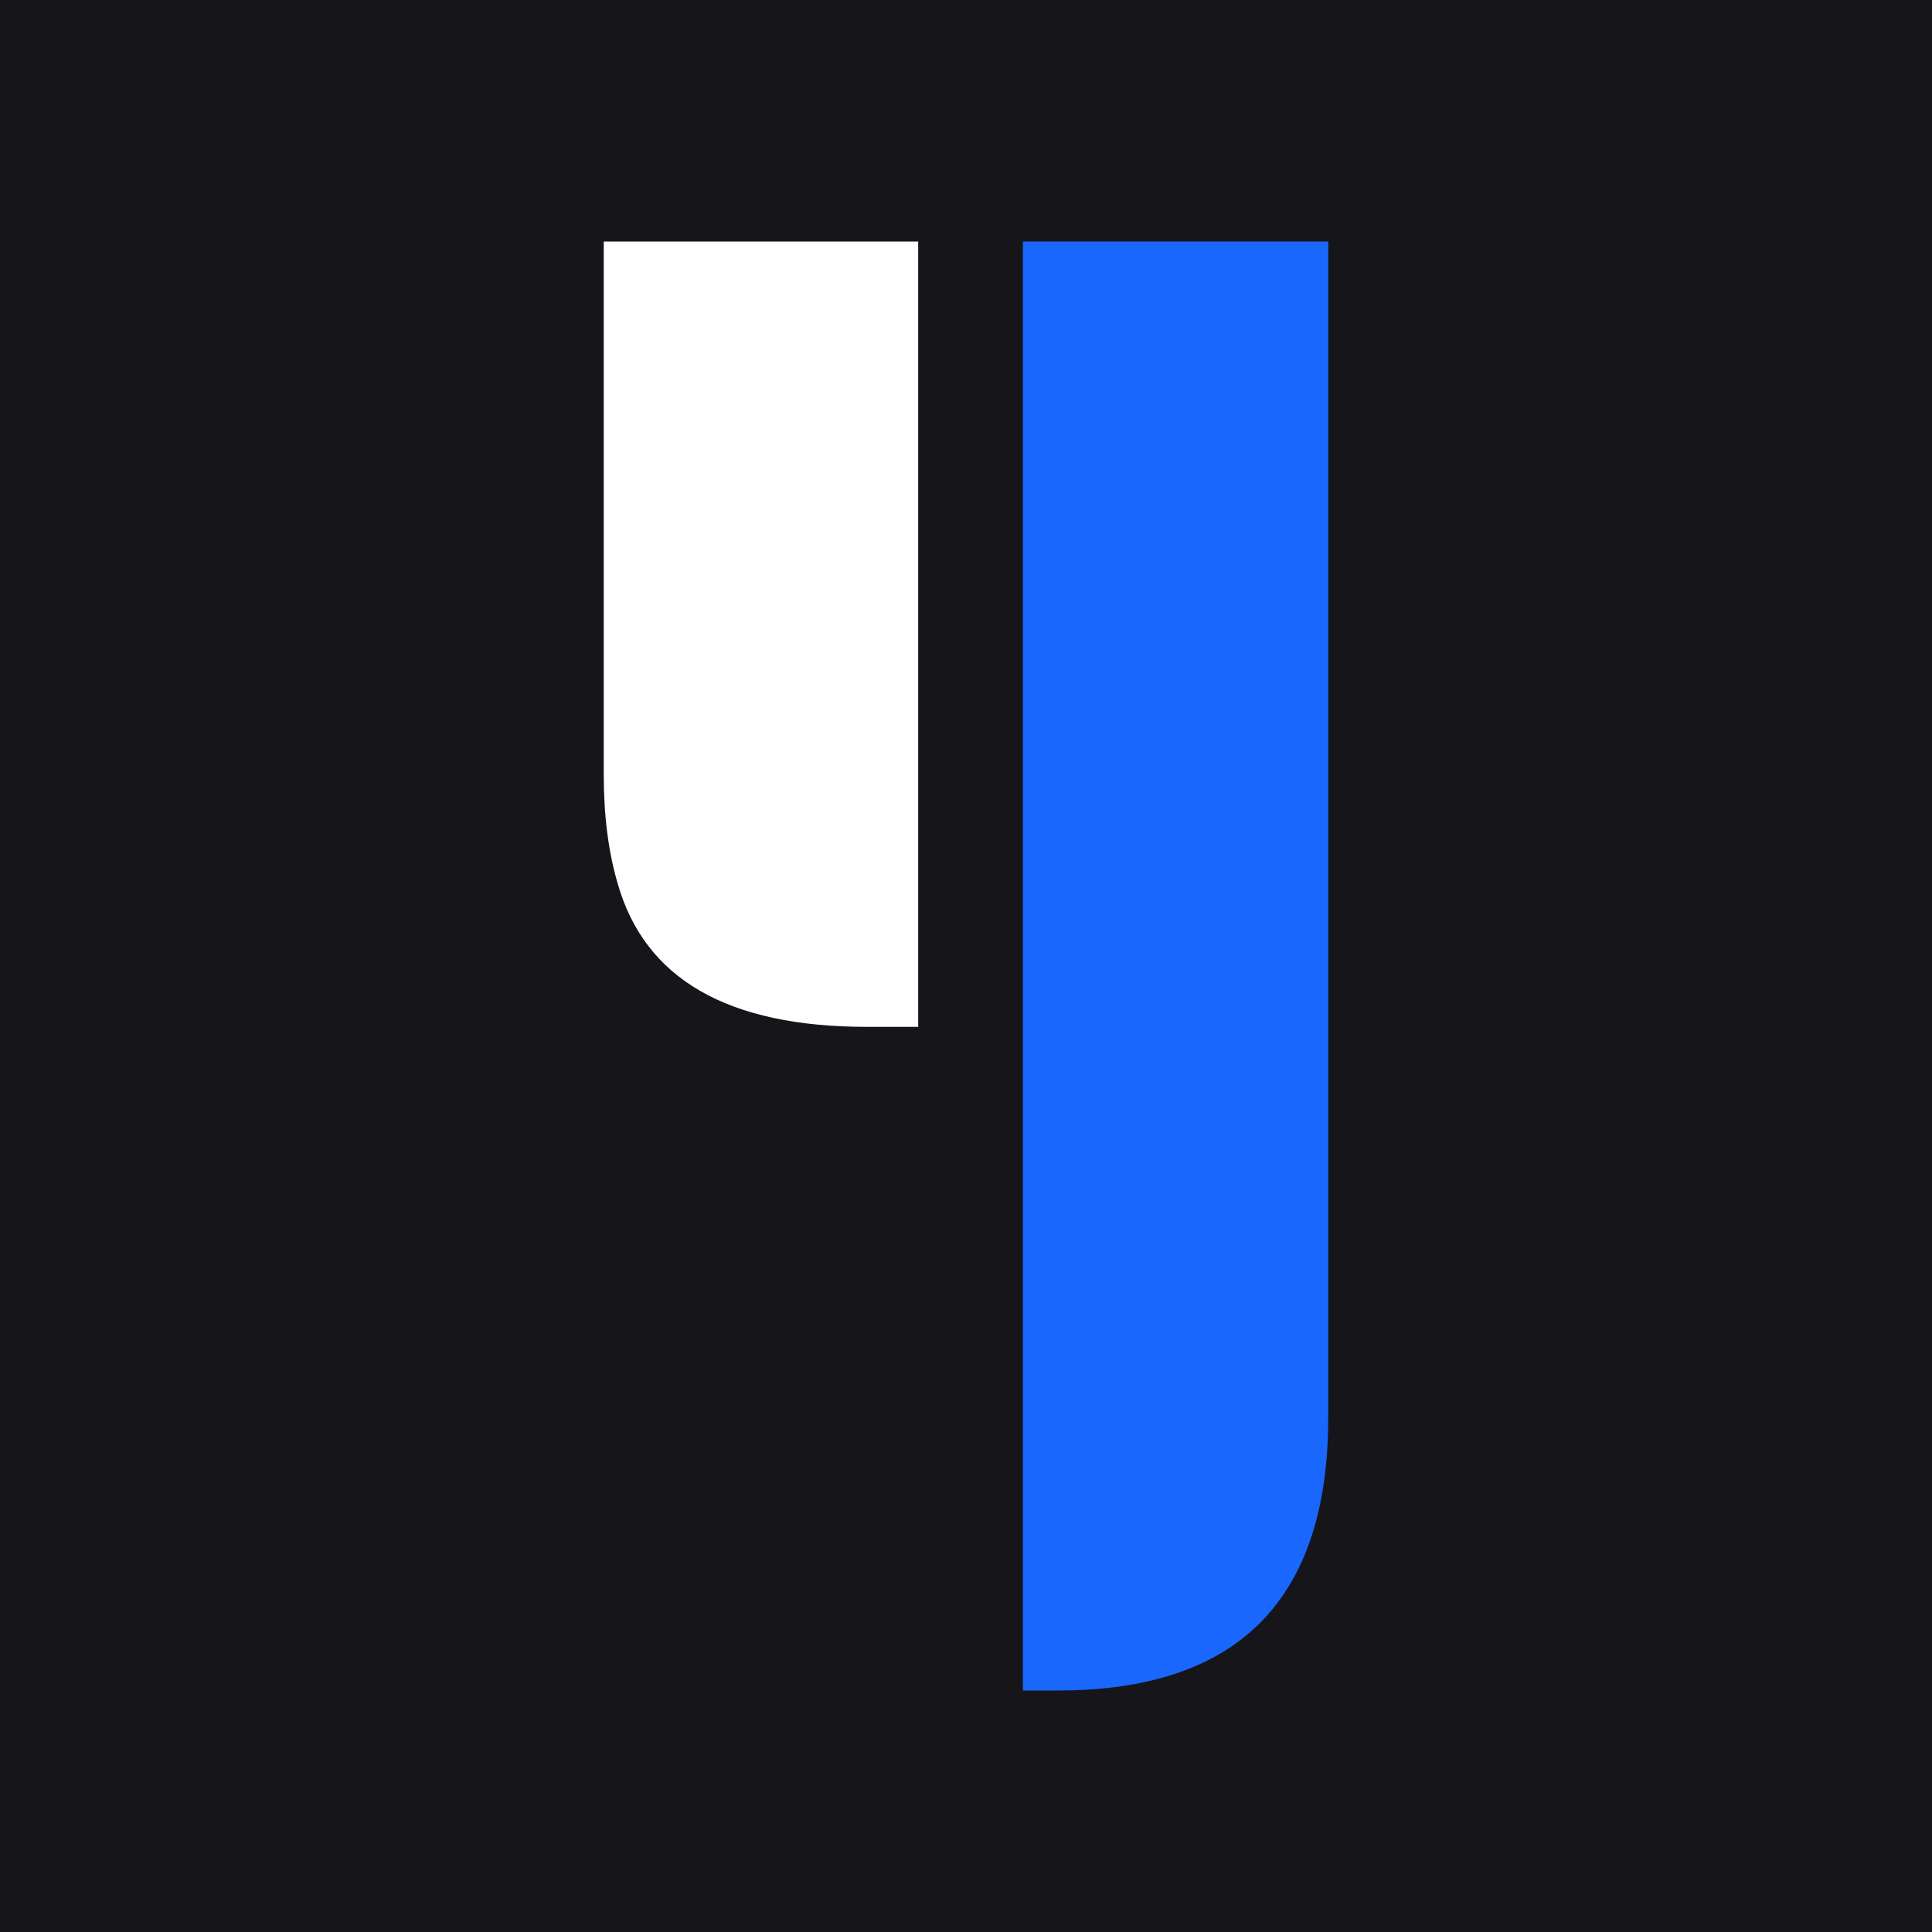
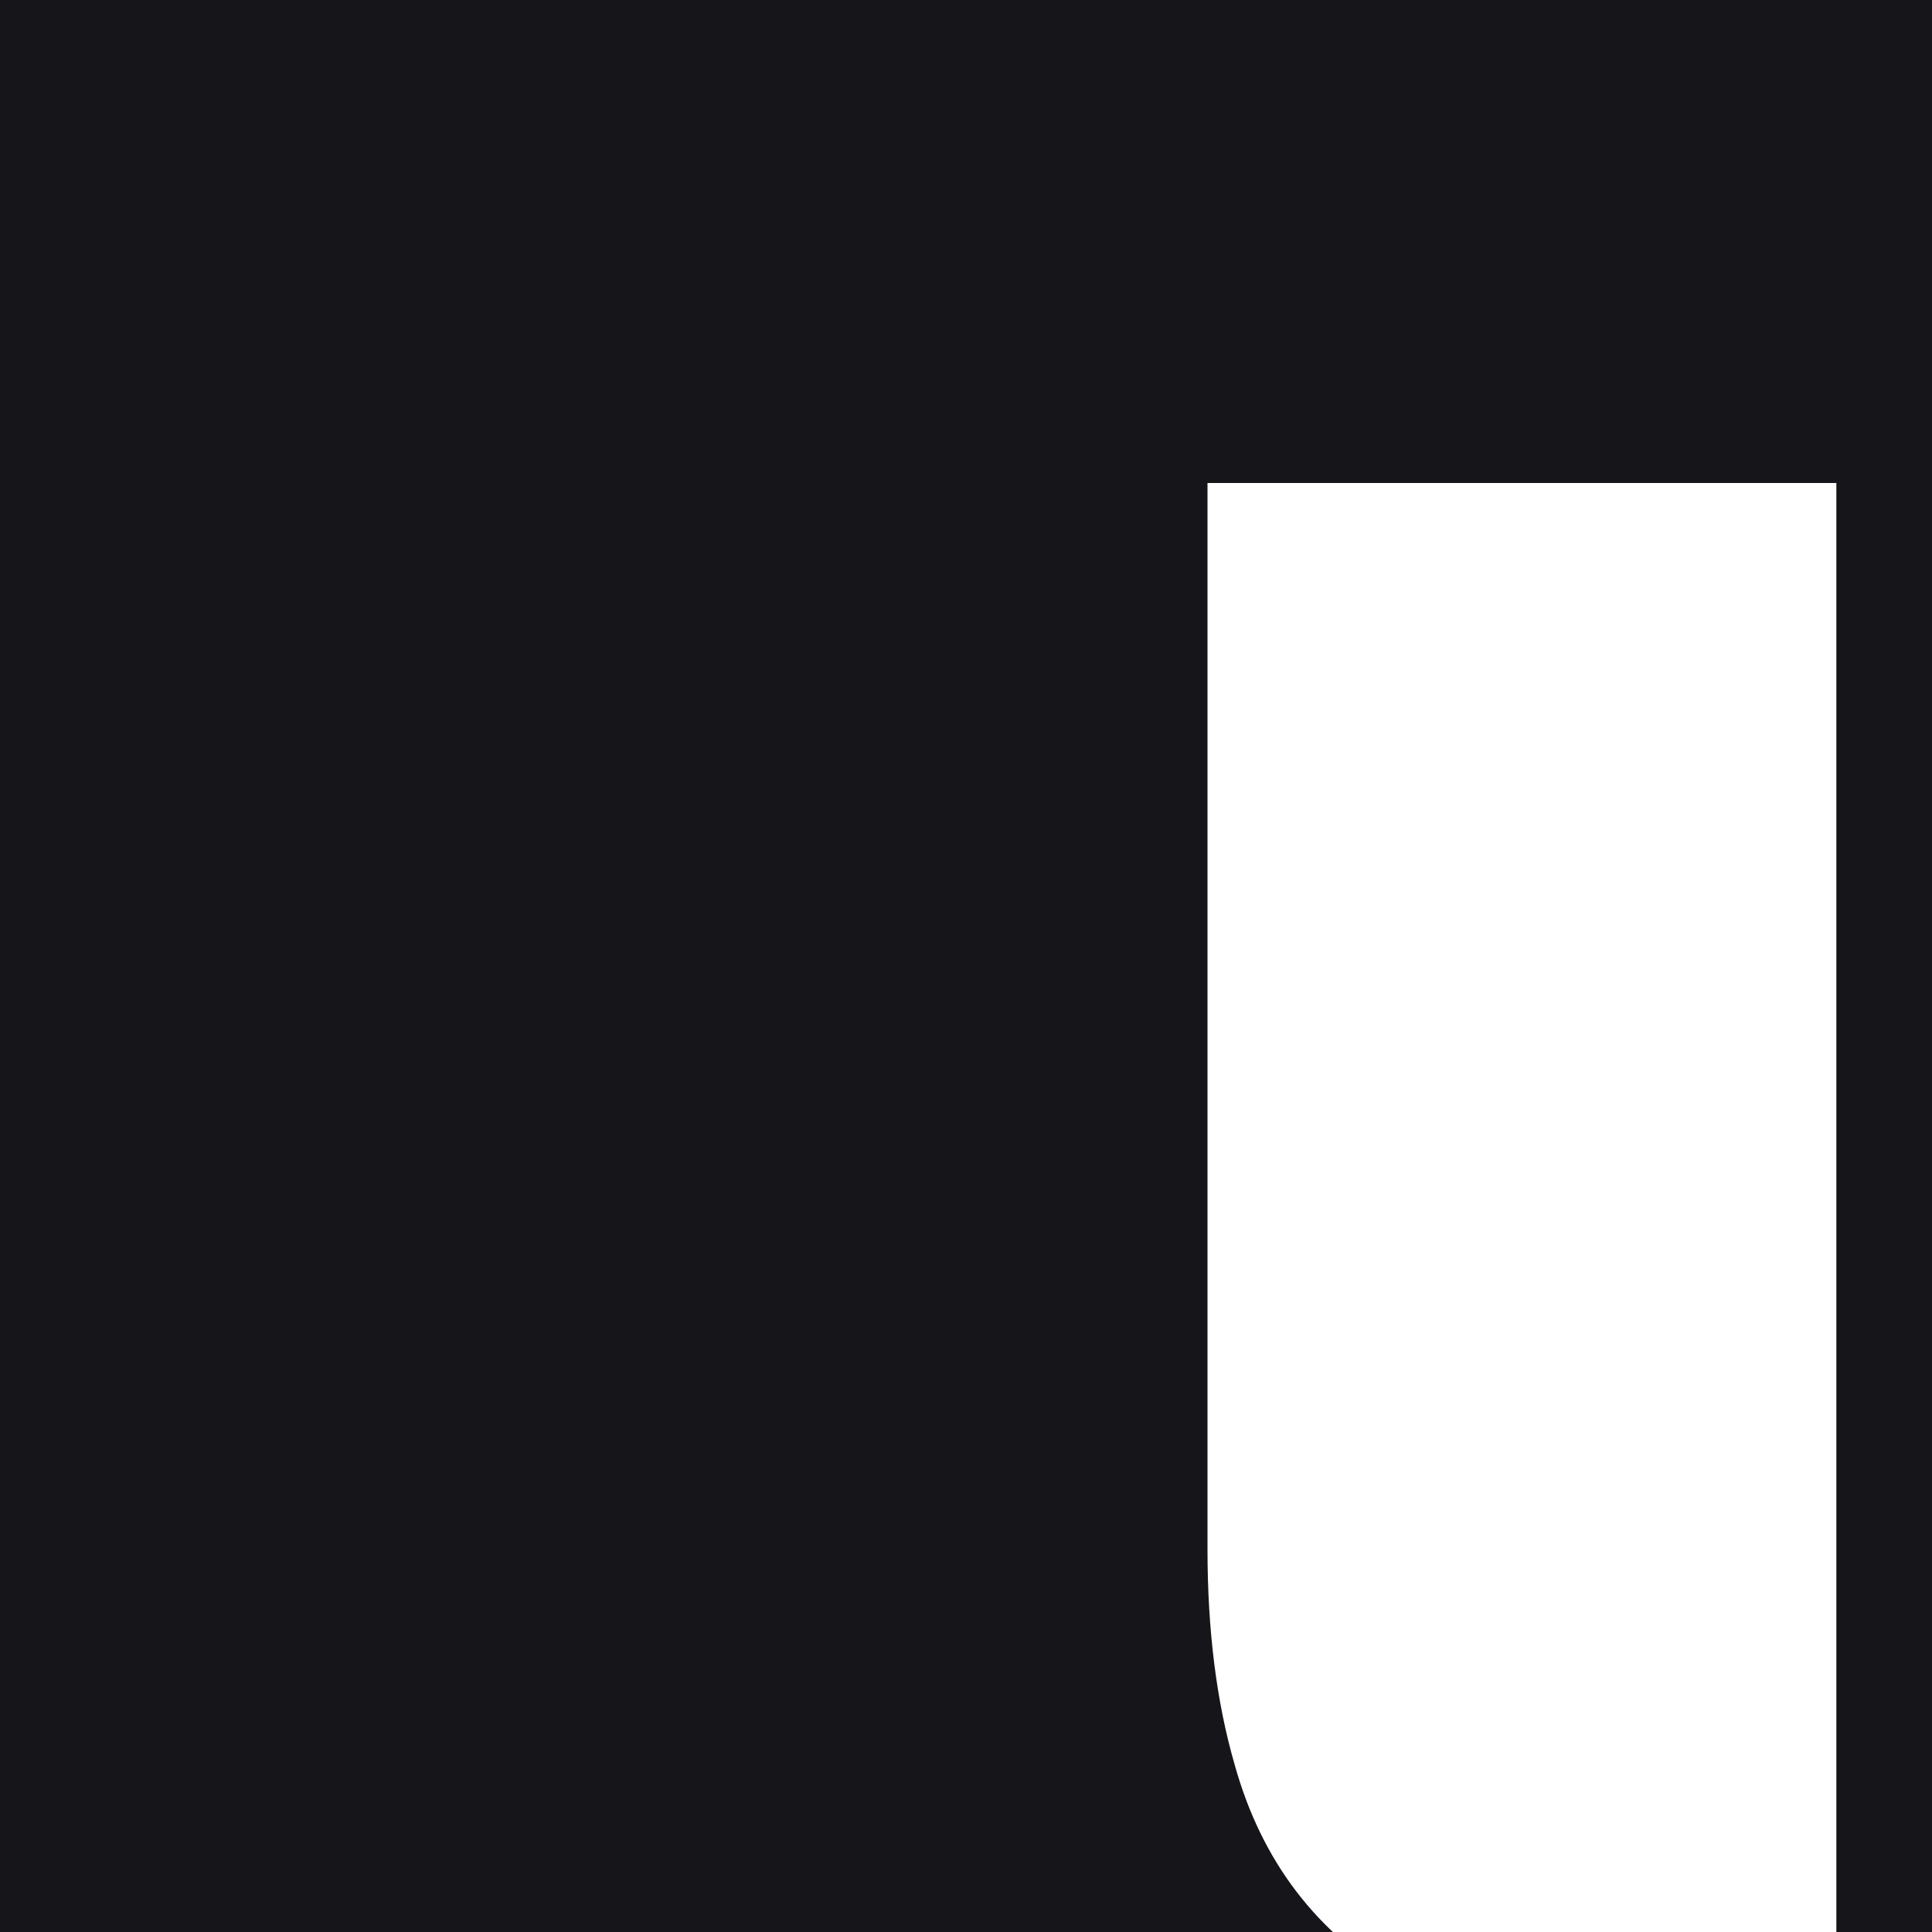
- <svg xmlns="http://www.w3.org/2000/svg" width="16" height="16" viewBox="0 0 16 16" fill="none">
-   <rect width="16" height="16" fill="#16151A" />
+ <svg xmlns="http://www.w3.org/2000/svg" width="8" height="8" viewBox="0 0 8 8" fill="none">
+   <rect width="8" height="8" fill="#16151A" />
  <path d="M11 11.739C11 13.246 10.254 14 8.763 14H8.471V2H11V11.739Z" fill="#1967FC" />
  <path d="M5 2H7.604V8.504H7.181C6.025 8.504 5.336 8.106 5.113 7.309C5.038 7.051 5 6.753 5 6.416V2Z" fill="white" />
</svg>
